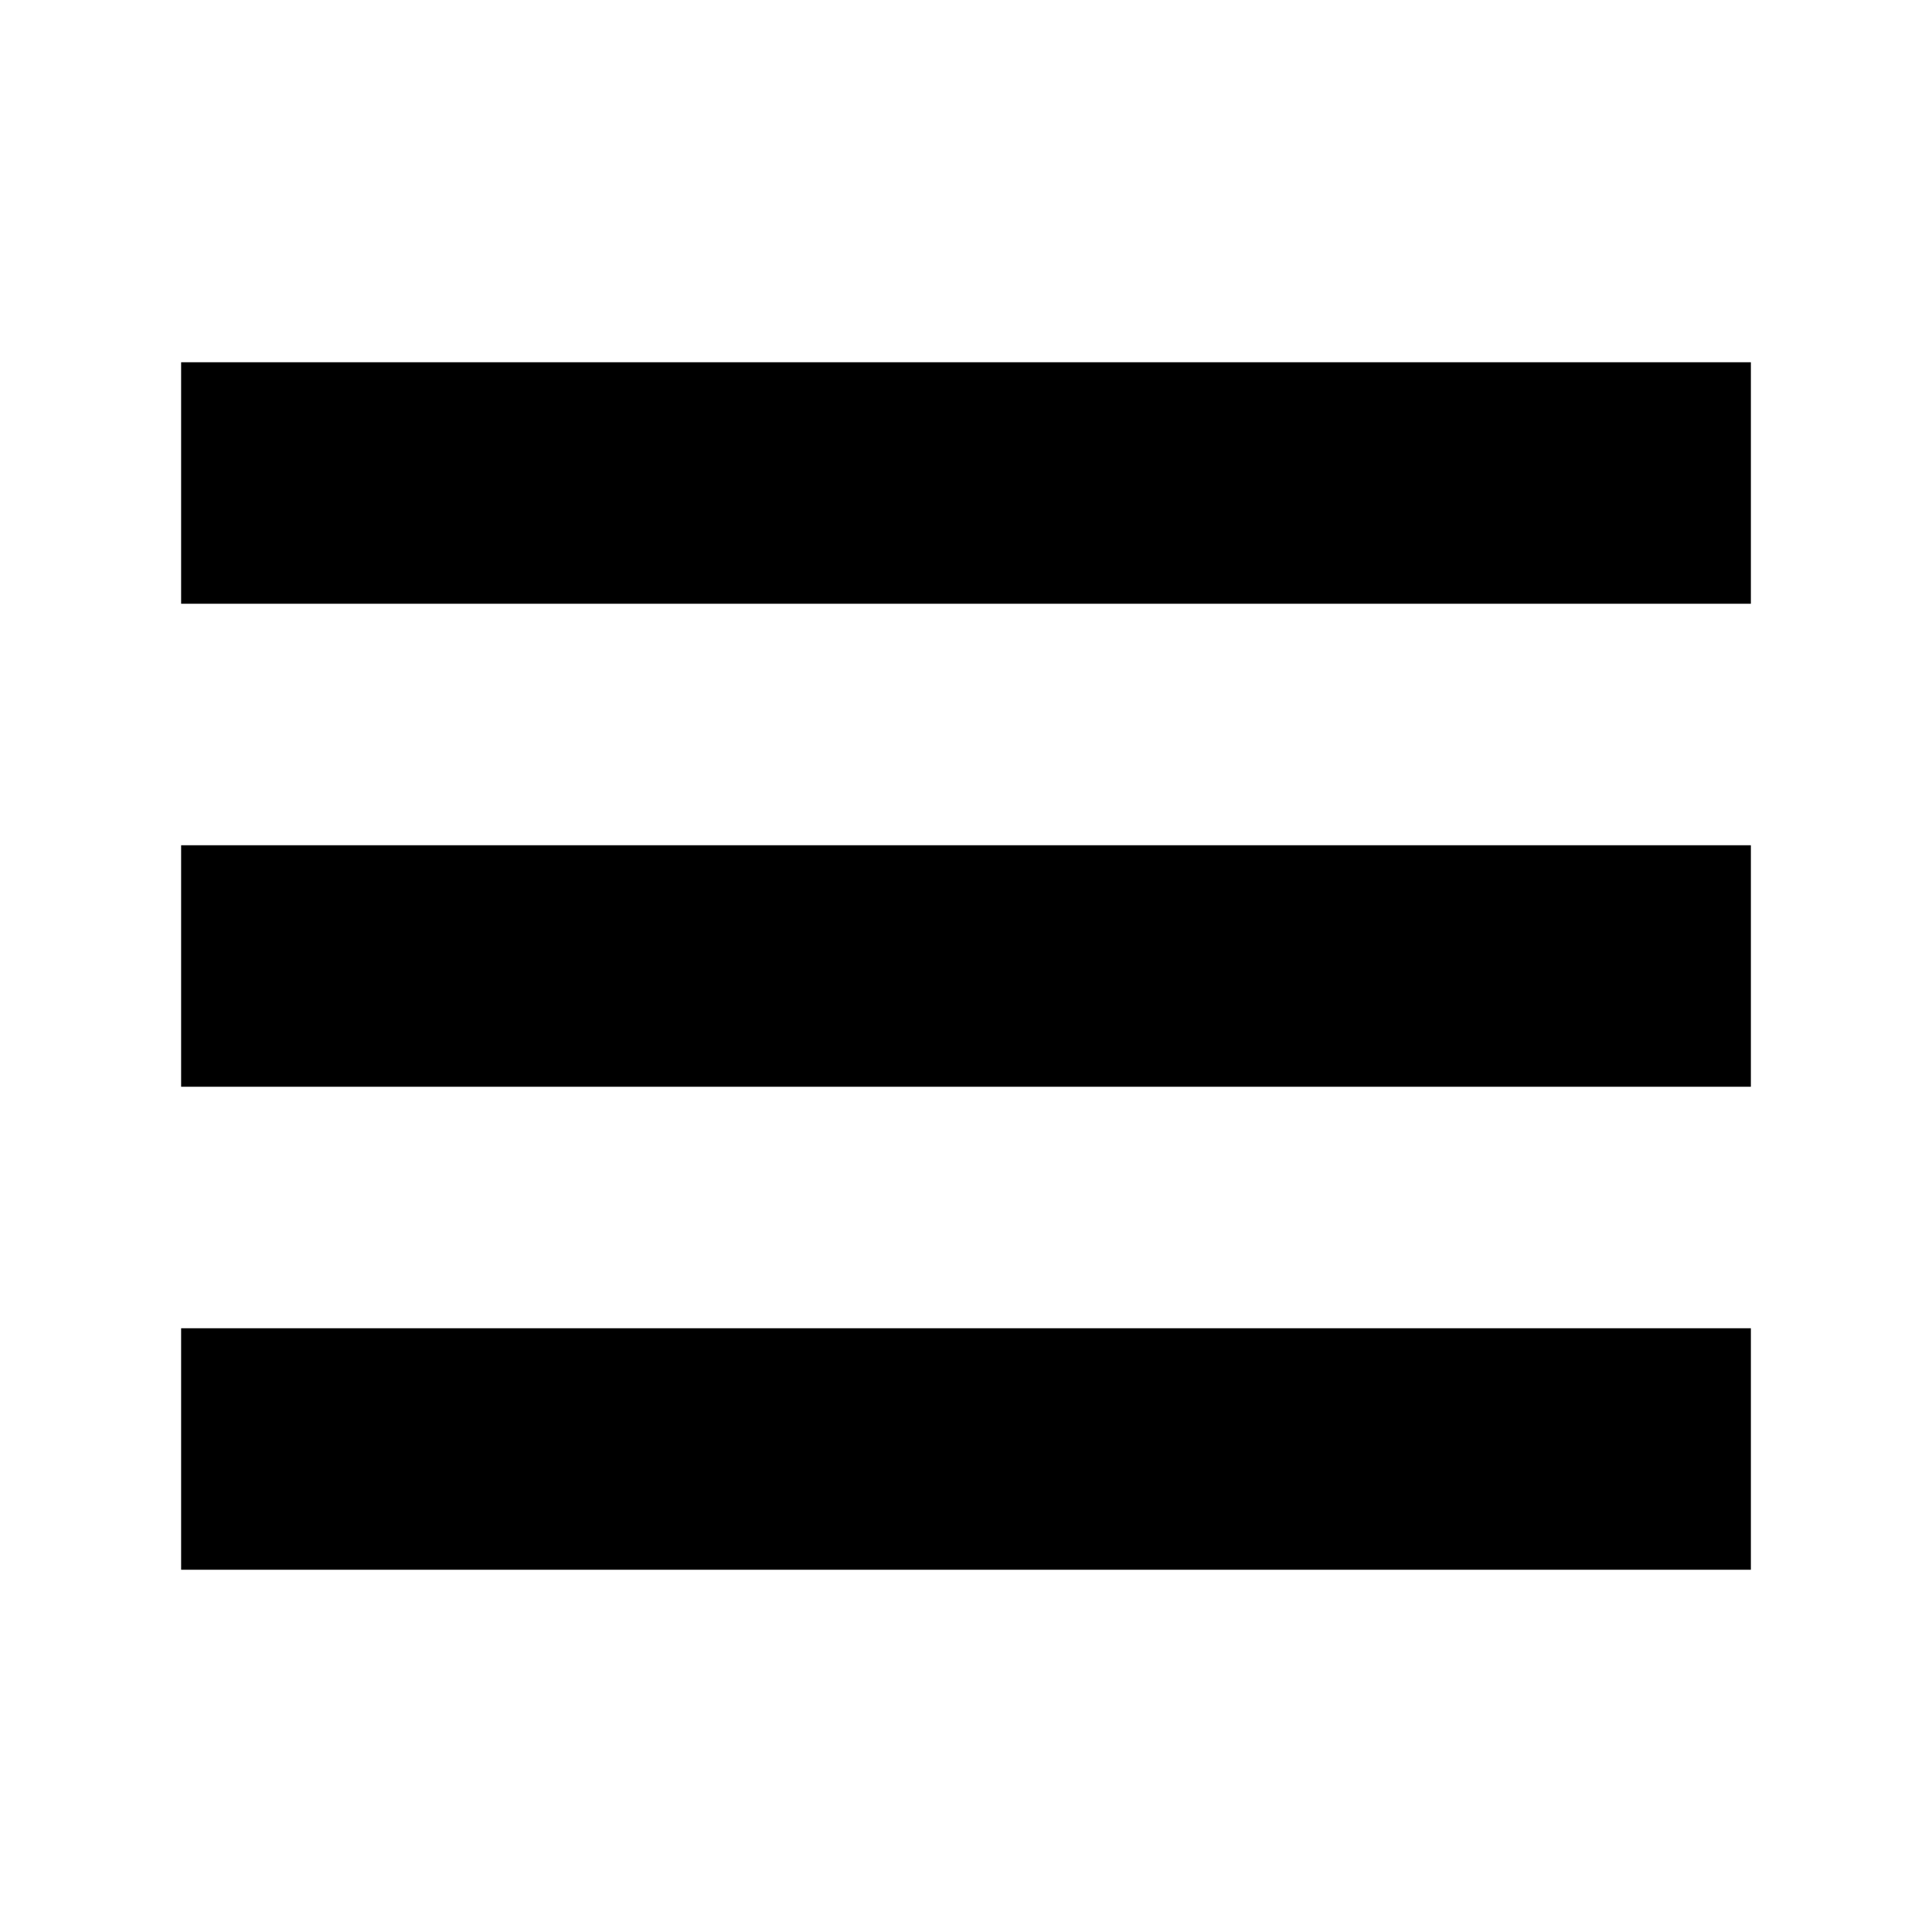
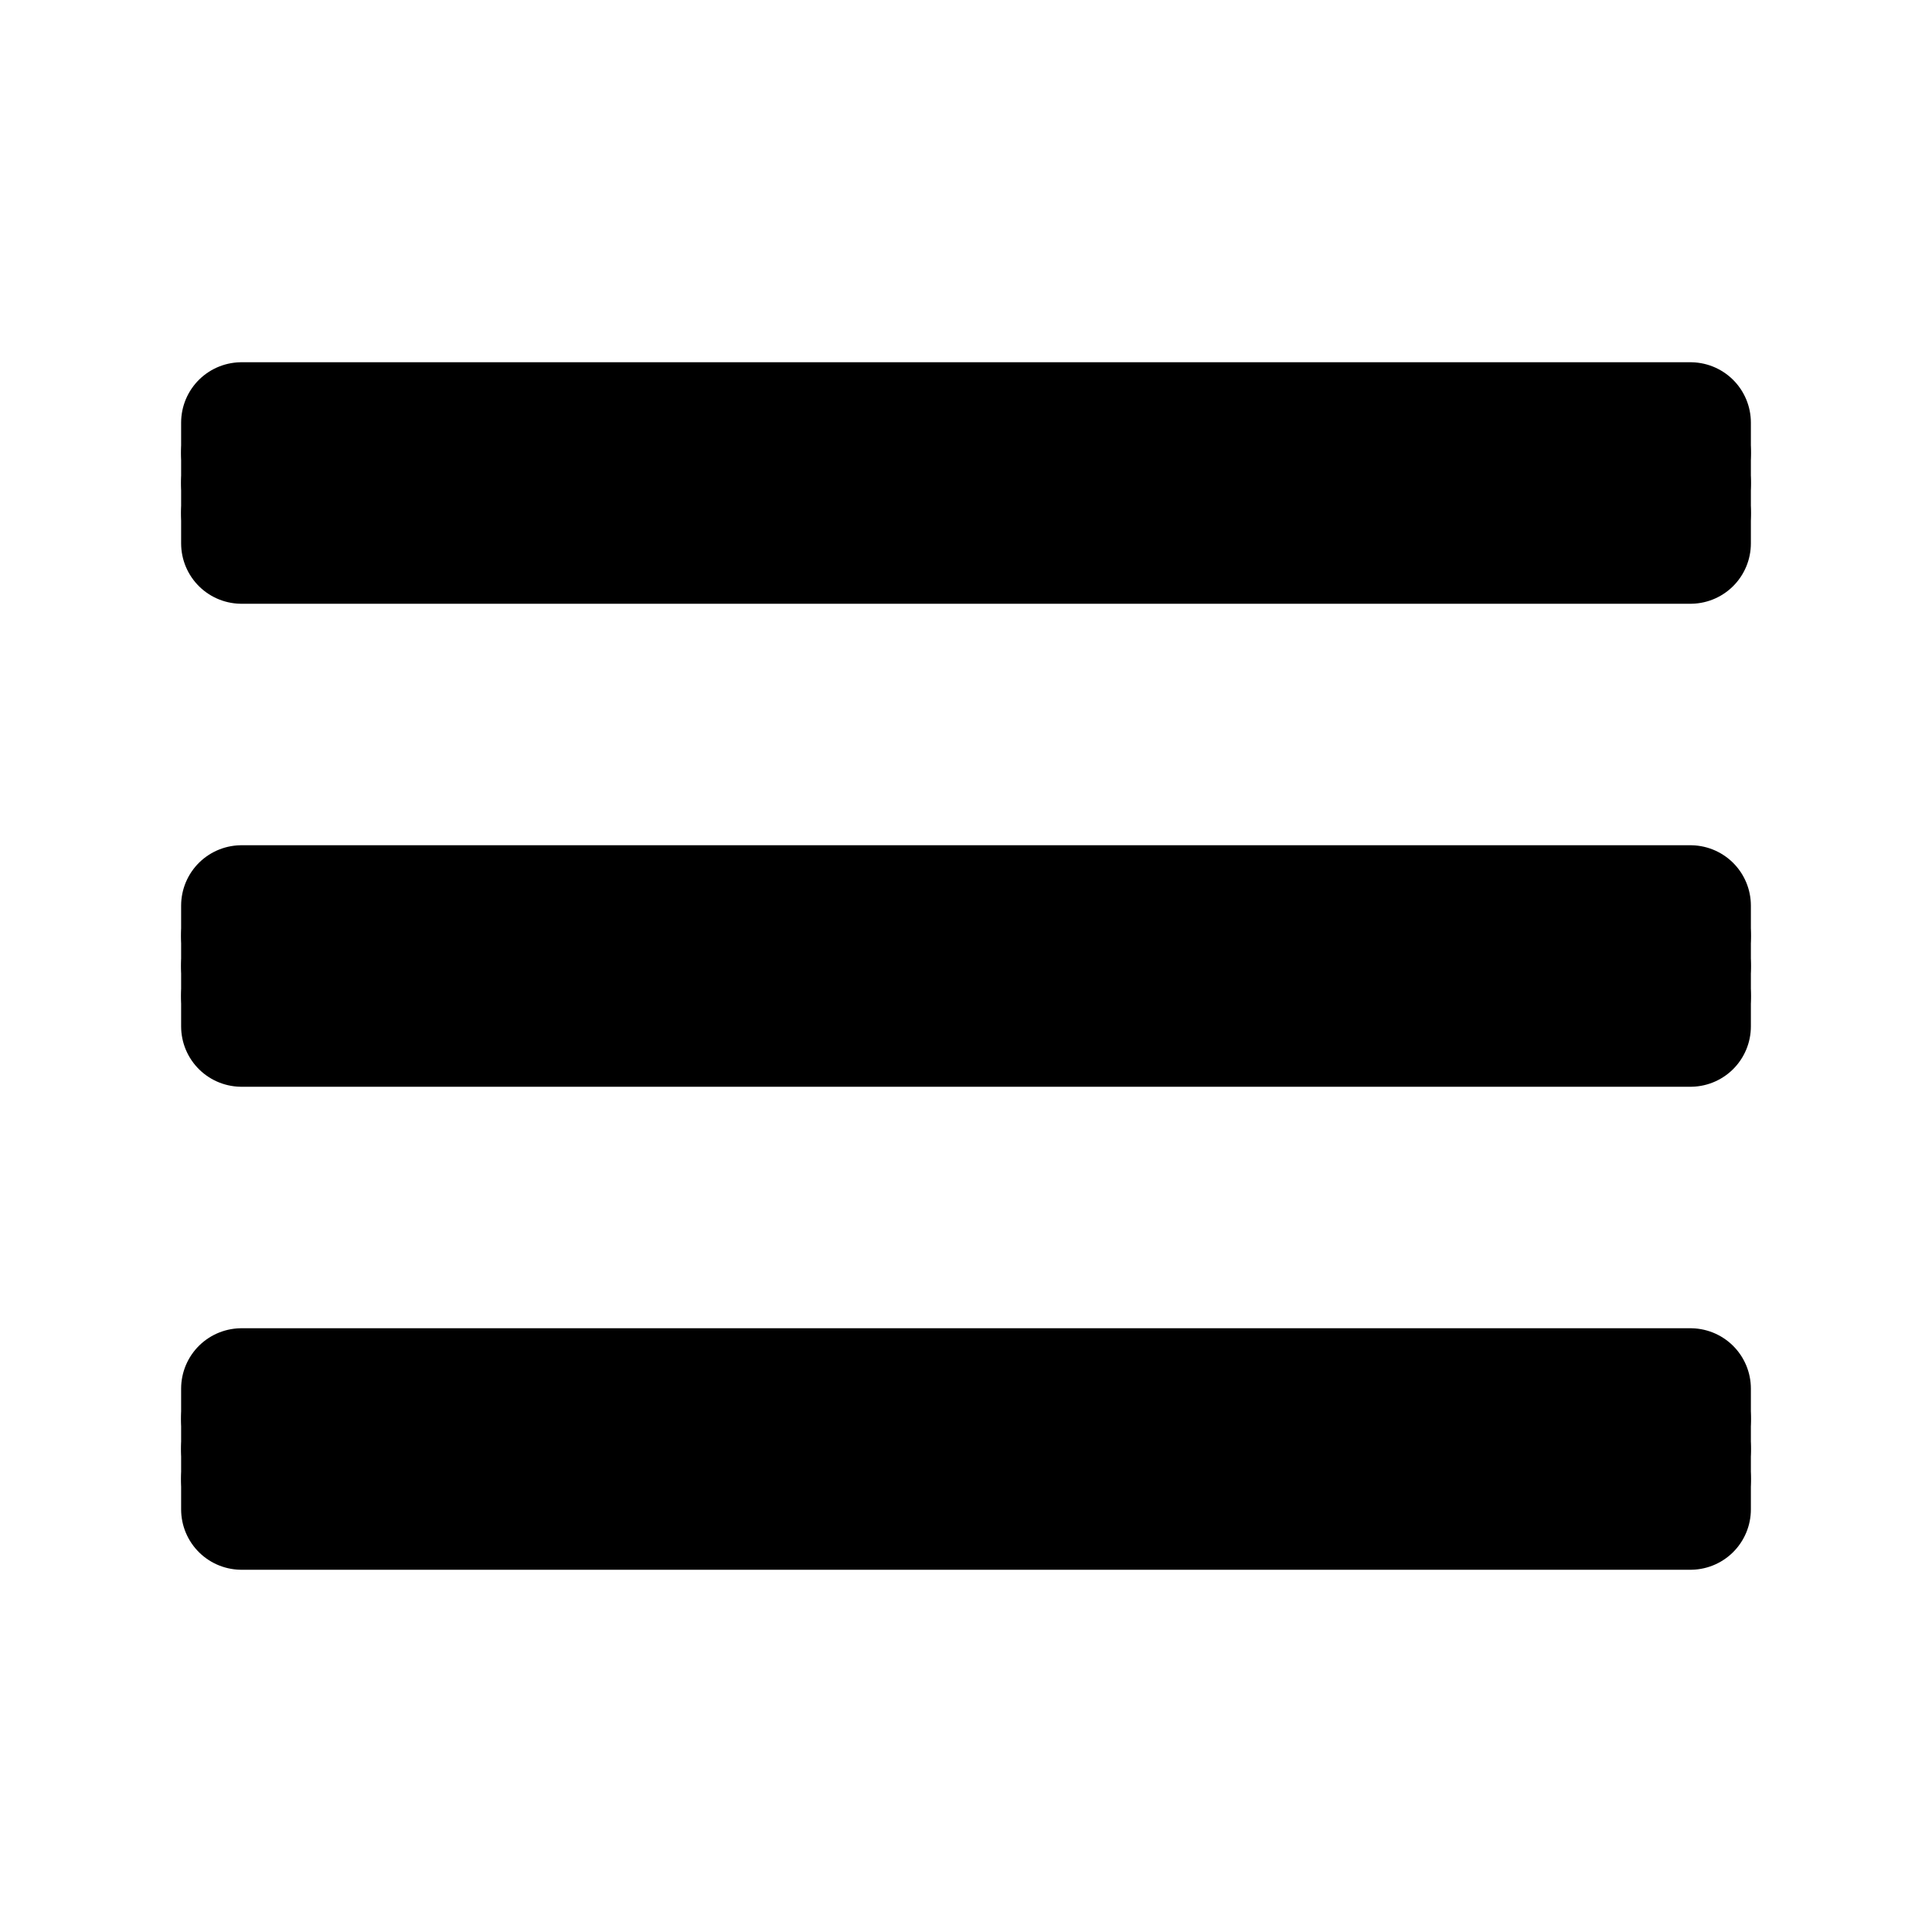
<svg xmlns="http://www.w3.org/2000/svg" width="512" height="512" viewBox="0 0 512 512">
-   <rect x="64" y="112" width="384" height="32" fill="none" stroke="#000" stroke-linecap="butt" stroke-linejoin="miter" stroke-width="32" />
-   <line x1="64" y1="120" x2="448" y2="120" fill="none" stroke="#000" stroke-linecap="butt" stroke-linejoin="miter" stroke-width="32" />
-   <line x1="64" y1="128" x2="448" y2="128" fill="none" stroke="#000" stroke-linecap="butt" stroke-linejoin="miter" stroke-width="32" />
-   <line x1="64" y1="136" x2="448" y2="136" fill="none" stroke="#000" stroke-linecap="butt" stroke-linejoin="miter" stroke-width="32" />
-   <rect x="64" y="240" width="384" height="32" fill="none" stroke="#000" stroke-linecap="butt" stroke-linejoin="miter" stroke-width="32" />
-   <line x1="64" y1="248" x2="448" y2="248" fill="none" stroke="#000" stroke-linecap="butt" stroke-linejoin="miter" stroke-width="32" />
-   <line x1="64" y1="256" x2="448" y2="256" fill="none" stroke="#000" stroke-linecap="butt" stroke-linejoin="miter" stroke-width="32" />
-   <line x1="64" y1="264" x2="448" y2="264" fill="none" stroke="#000" stroke-linecap="butt" stroke-linejoin="miter" stroke-width="32" />
-   <rect x="64" y="368" width="384" height="32" fill="none" stroke="#000" stroke-linecap="butt" stroke-linejoin="miter" stroke-width="32" />
-   <line x1="64" y1="376" x2="448" y2="376" fill="none" stroke="#000" stroke-linecap="butt" stroke-linejoin="miter" stroke-width="32" />
-   <line x1="64" y1="384" x2="448" y2="384" fill="none" stroke="#000" stroke-linecap="butt" stroke-linejoin="miter" stroke-width="32" />
-   <line x1="64" y1="392" x2="448" y2="392" fill="none" stroke="#000" stroke-linecap="butt" stroke-linejoin="miter" stroke-width="32" />
+   <rect x="64" y="112" width="384" height="32" fill="none" stroke="#000" stroke-linecap="round" stroke-linejoin="round" stroke-width="32" />
+   <line x1="64" y1="120" x2="448" y2="120" fill="none" stroke="#000" stroke-linecap="round" stroke-linejoin="round" stroke-width="32" />
+   <line x1="64" y1="128" x2="448" y2="128" fill="none" stroke="#000" stroke-linecap="round" stroke-linejoin="round" stroke-width="32" />
+   <line x1="64" y1="136" x2="448" y2="136" fill="none" stroke="#000" stroke-linecap="round" stroke-linejoin="round" stroke-width="32" />
+   <rect x="64" y="240" width="384" height="32" fill="none" stroke="#000" stroke-linecap="round" stroke-linejoin="round" stroke-width="32" />
+   <line x1="64" y1="248" x2="448" y2="248" fill="none" stroke="#000" stroke-linecap="round" stroke-linejoin="round" stroke-width="32" />
+   <line x1="64" y1="256" x2="448" y2="256" fill="none" stroke="#000" stroke-linecap="round" stroke-linejoin="round" stroke-width="32" />
+   <line x1="64" y1="264" x2="448" y2="264" fill="none" stroke="#000" stroke-linecap="round" stroke-linejoin="round" stroke-width="32" />
+   <rect x="64" y="368" width="384" height="32" fill="none" stroke="#000" stroke-linecap="round" stroke-linejoin="round" stroke-width="32" />
+   <line x1="64" y1="376" x2="448" y2="376" fill="none" stroke="#000" stroke-linecap="round" stroke-linejoin="round" stroke-width="32" />
+   <line x1="64" y1="384" x2="448" y2="384" fill="none" stroke="#000" stroke-linecap="round" stroke-linejoin="round" stroke-width="32" />
+   <line x1="64" y1="392" x2="448" y2="392" fill="none" stroke="#000" stroke-linecap="round" stroke-linejoin="round" stroke-width="32" />
</svg>
